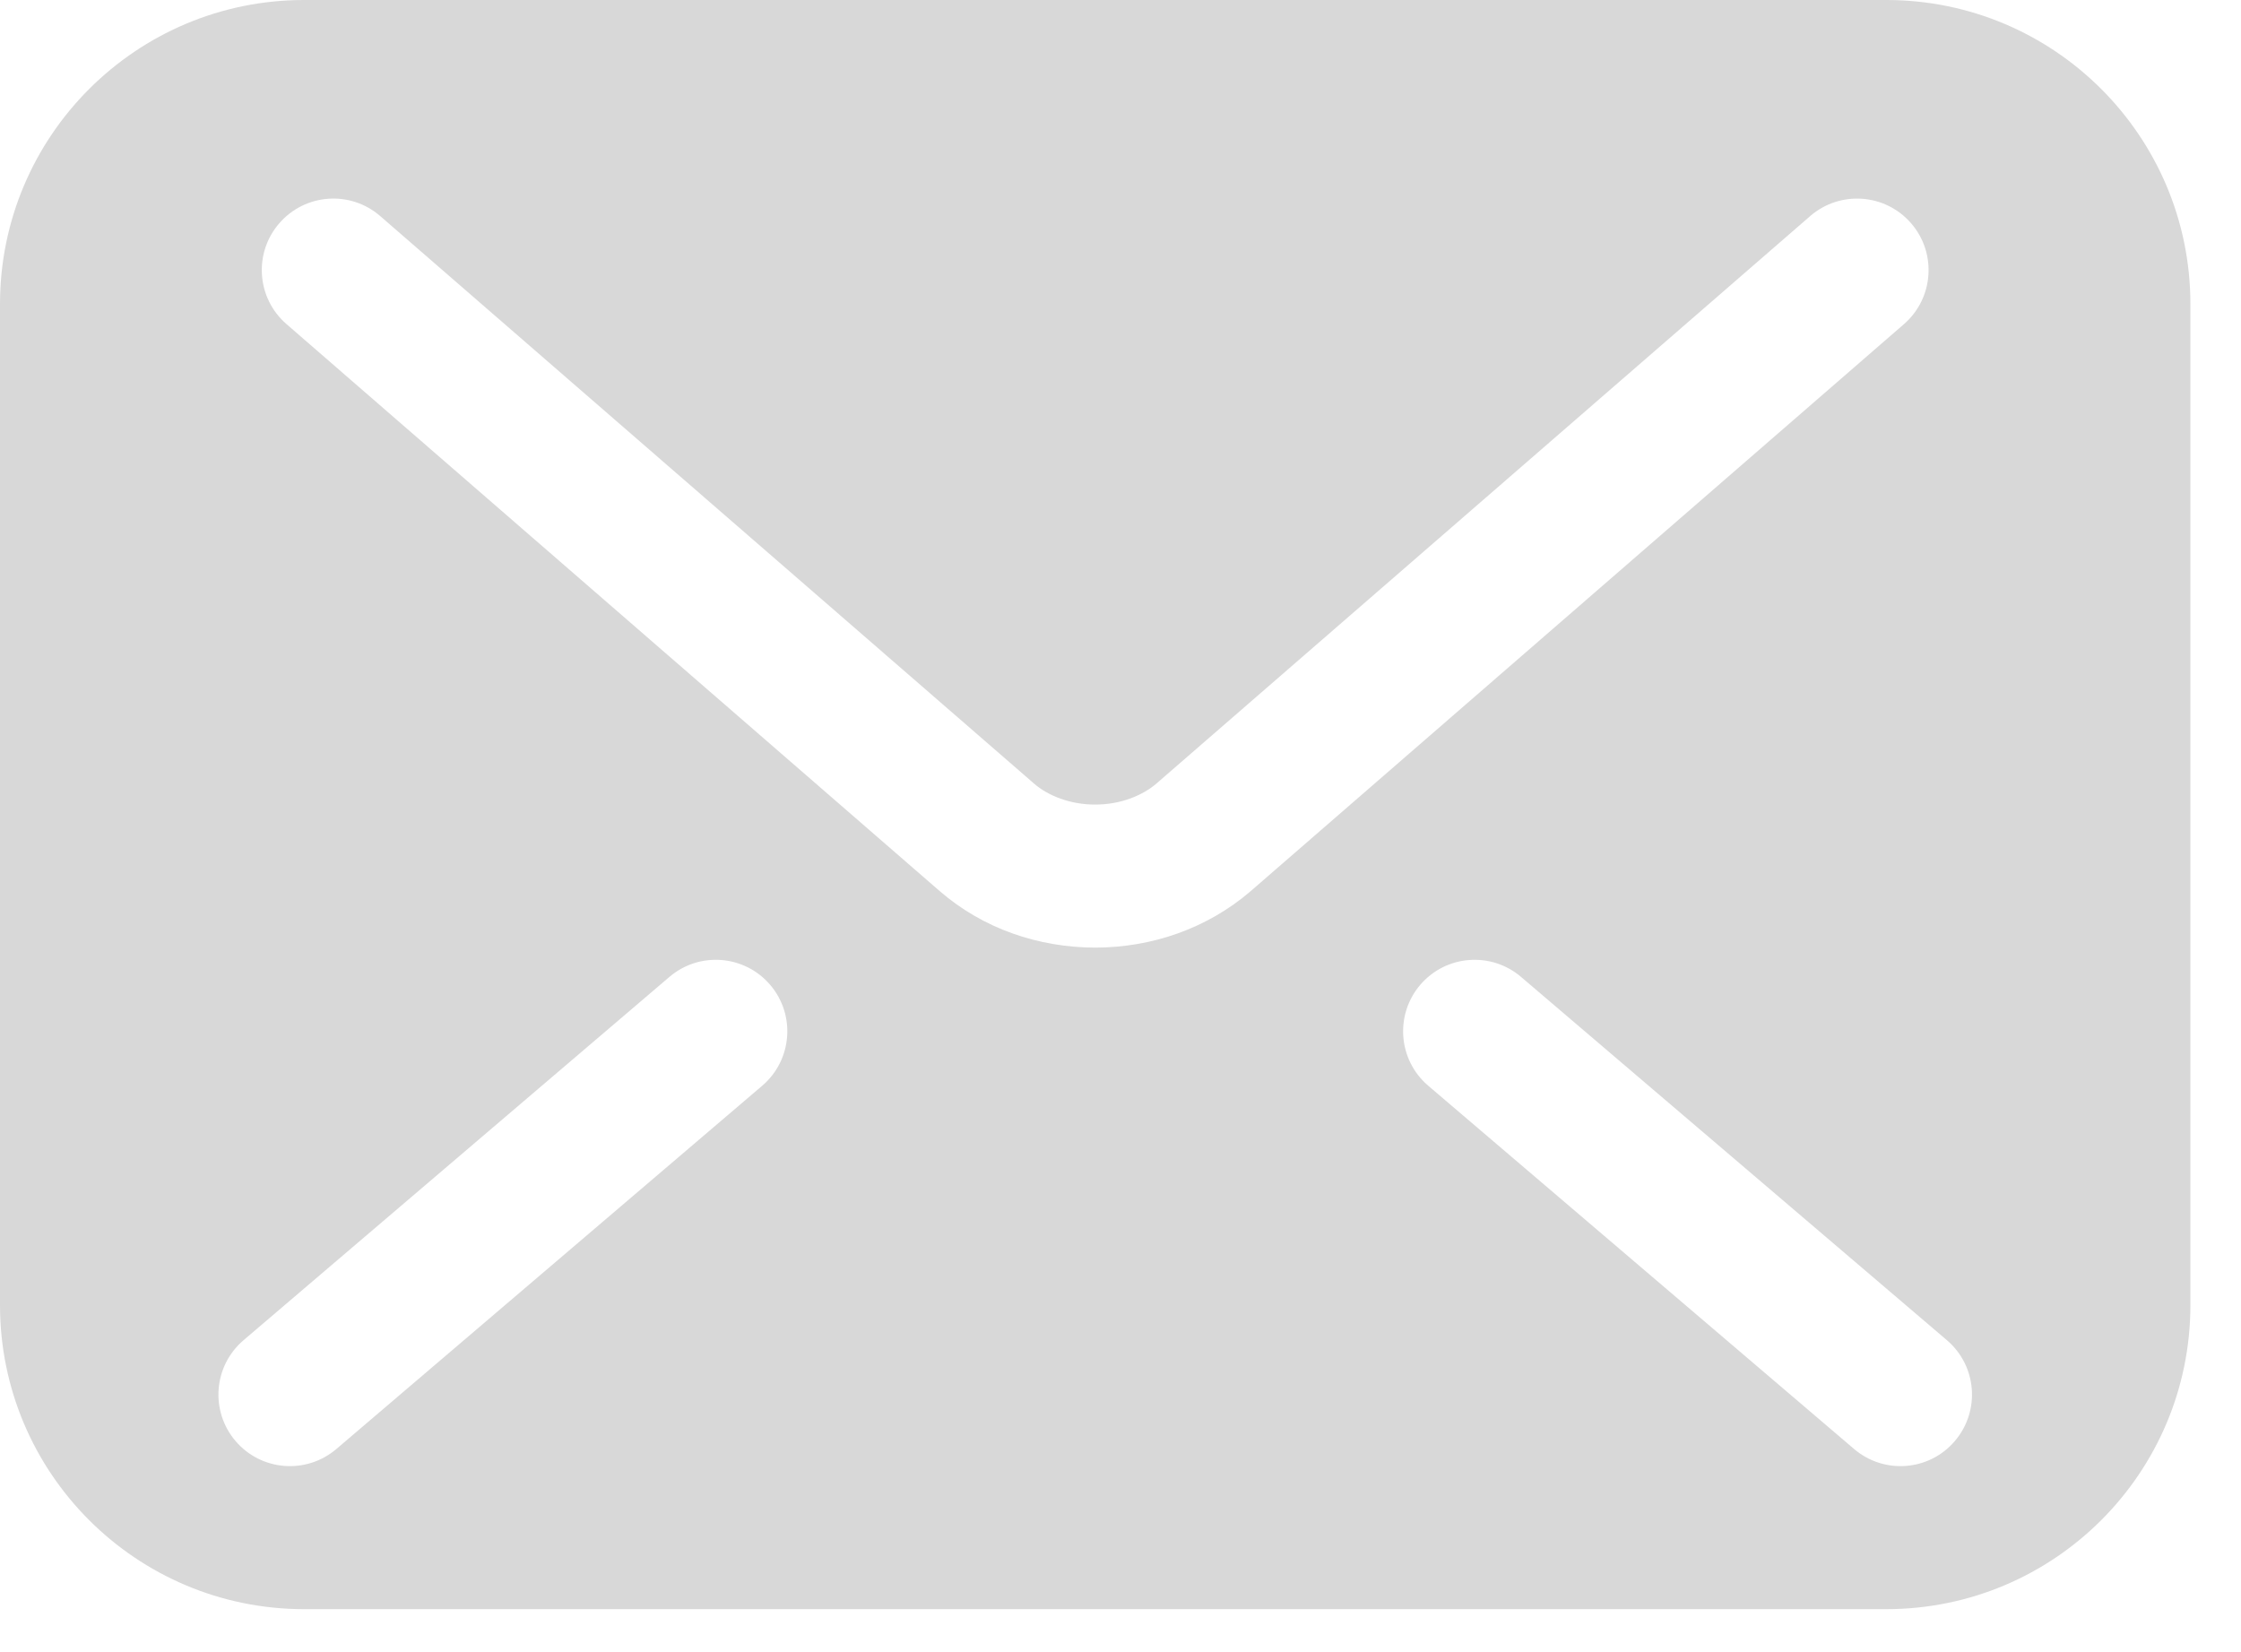
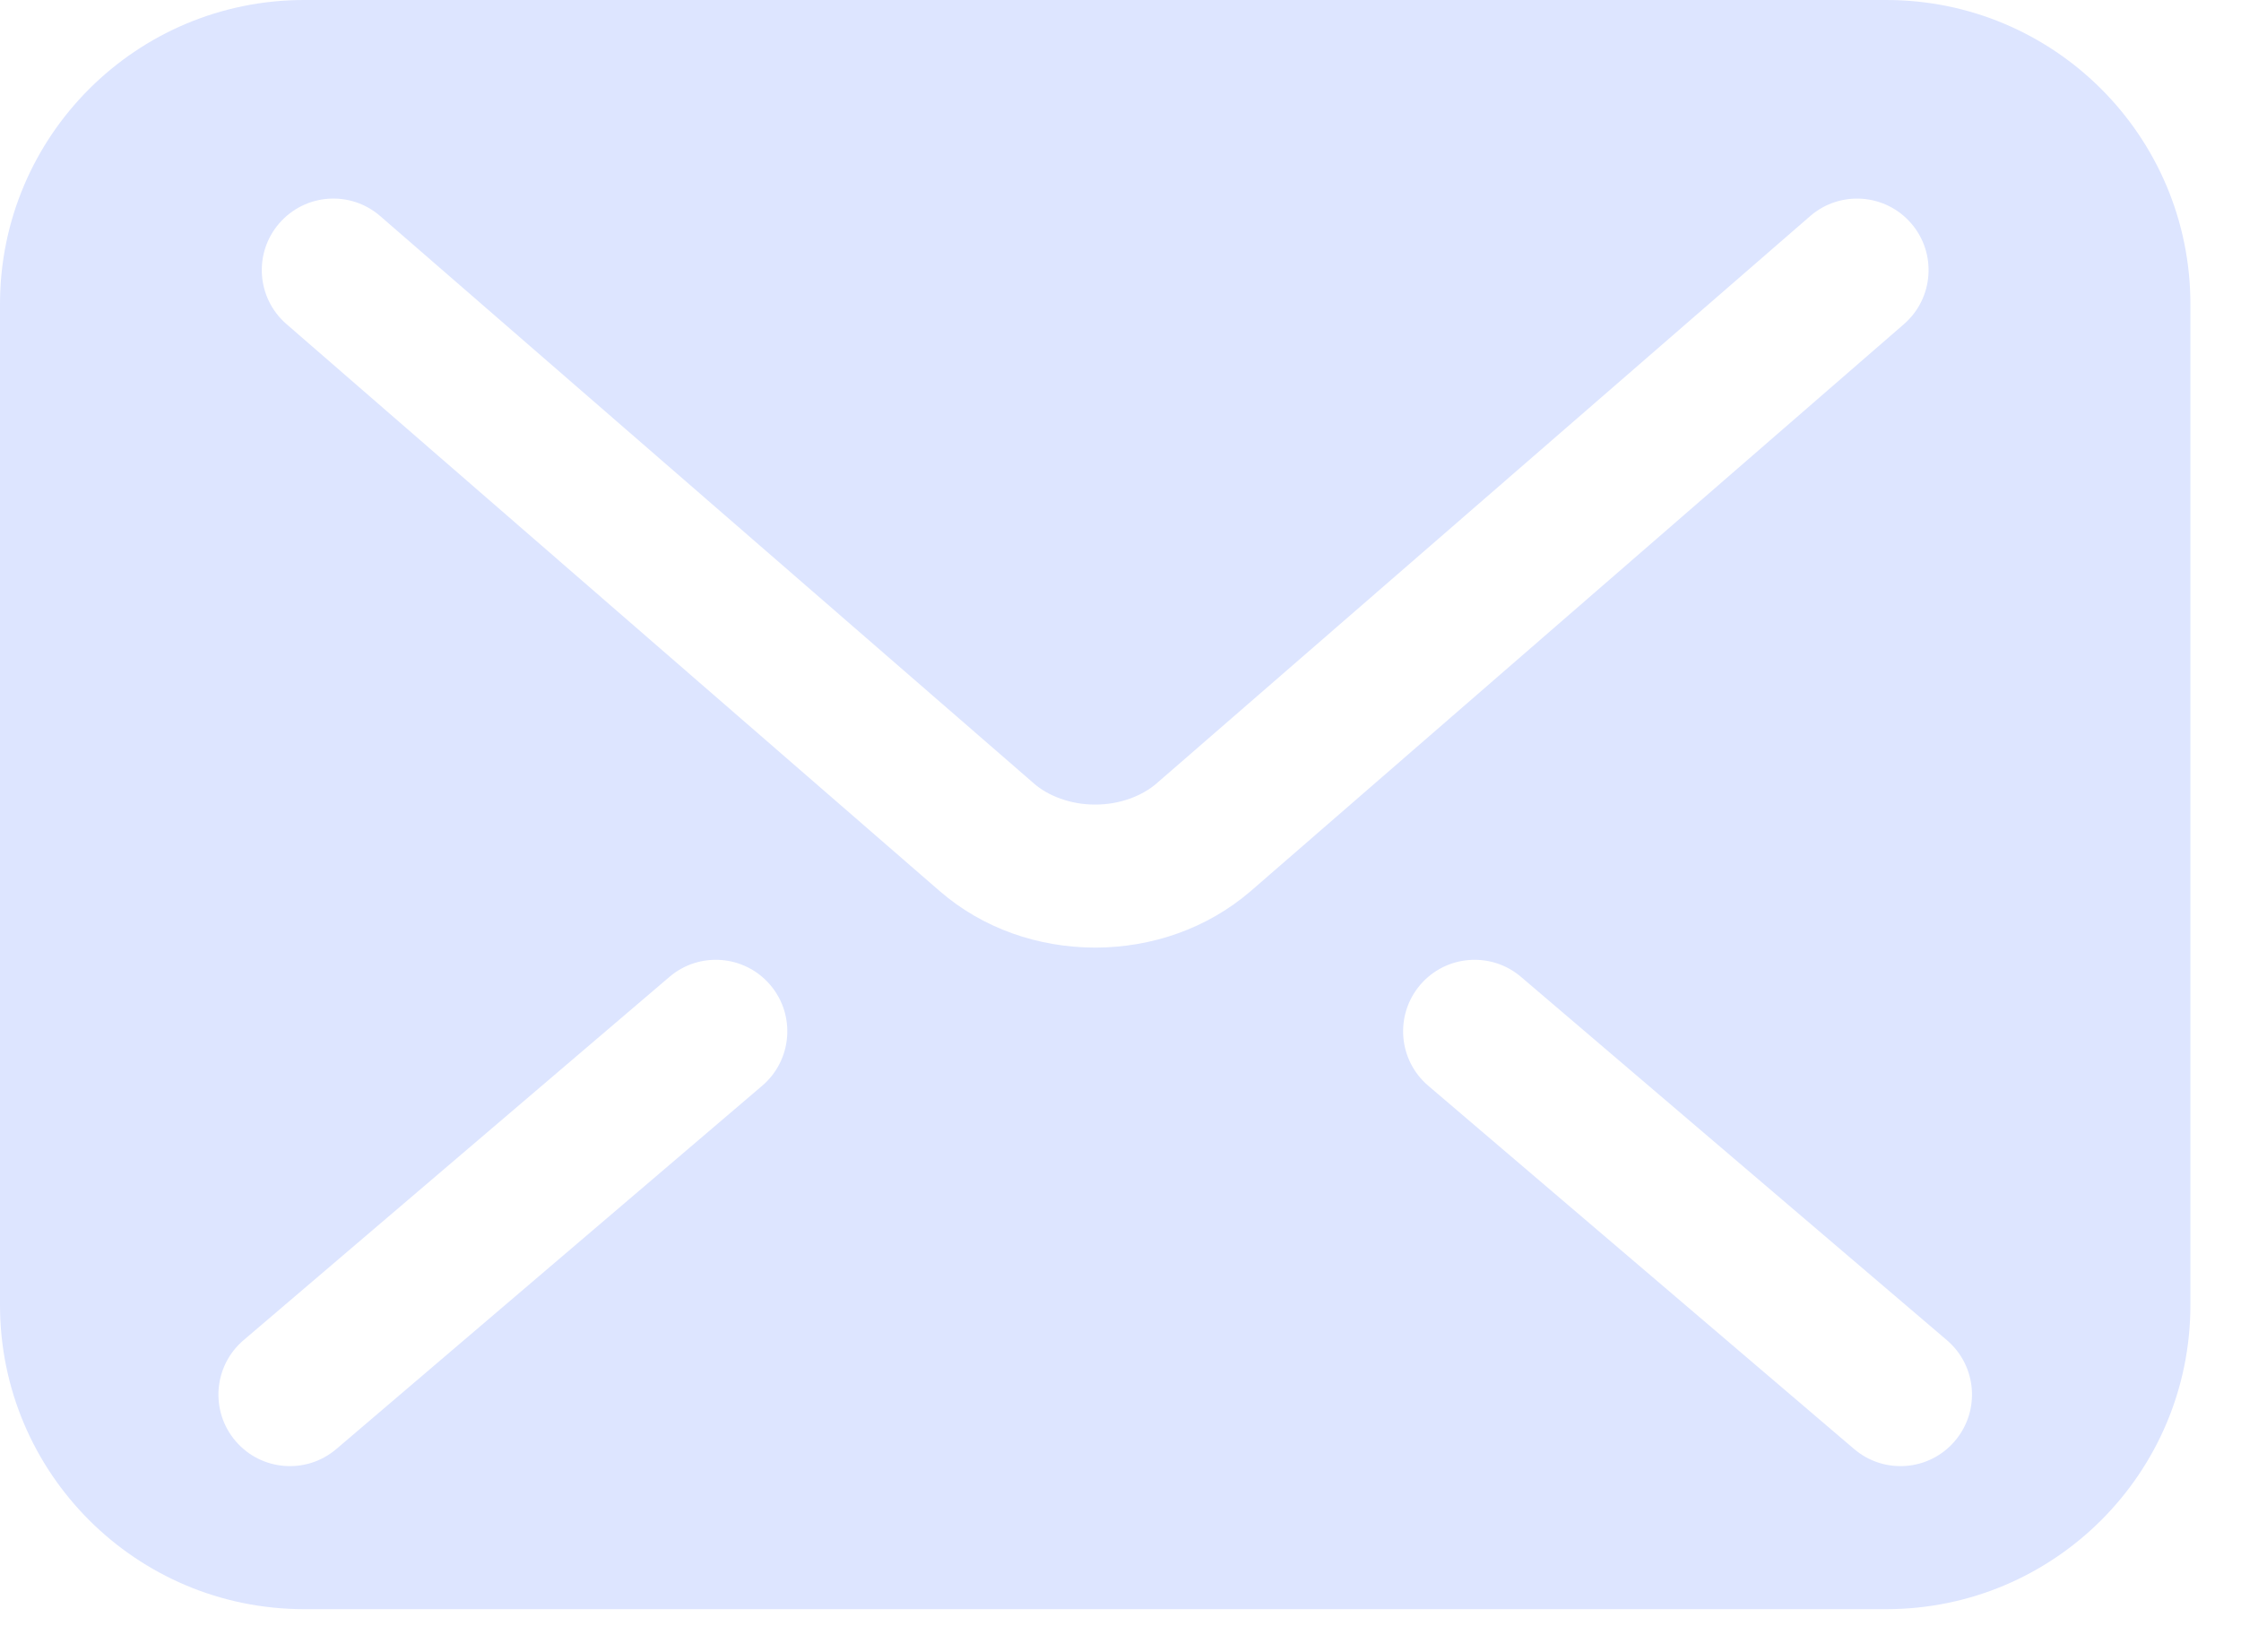
<svg xmlns="http://www.w3.org/2000/svg" width="38" height="28" viewBox="0 0 38 28" fill="none">
-   <path d="M31.985 0H5.157C2.309 0 0 2.309 0 5.157V22.13C0 24.978 2.309 27.287 5.157 27.287H31.985C34.833 27.287 37.142 24.978 37.142 22.13V5.157C37.142 2.309 34.833 0 31.985 0ZM12.925 18.411L5.704 24.571C5.194 25.006 4.429 24.946 3.994 24.436C3.559 23.926 3.62 23.161 4.13 22.726L11.351 16.566C11.86 16.131 12.626 16.192 13.06 16.701C13.495 17.211 13.434 17.976 12.925 18.411ZM18.571 16.069C17.605 16.067 16.669 15.746 15.937 15.113L15.938 15.113L15.935 15.111C15.936 15.112 15.936 15.112 15.937 15.113L4.858 5.496C4.351 5.057 4.297 4.291 4.736 3.786C5.176 3.279 5.941 3.225 6.447 3.664L17.529 13.283C17.766 13.494 18.156 13.646 18.571 13.643C18.985 13.645 19.369 13.497 19.619 13.279L19.624 13.274L30.695 3.664C31.201 3.226 31.966 3.279 32.406 3.786C32.844 4.291 32.791 5.057 32.284 5.497L21.202 15.116C20.472 15.742 19.537 16.068 18.571 16.069ZM33.148 24.436C32.714 24.946 31.948 25.006 31.439 24.571L24.218 18.411C23.708 17.976 23.648 17.211 24.082 16.701C24.517 16.192 25.282 16.131 25.792 16.566L33.013 22.726C33.523 23.161 33.583 23.926 33.148 24.436Z" fill="#D8D8D8" />
+   <path d="M31.985 0H5.157C2.309 0 0 2.309 0 5.157V22.13C0 24.978 2.309 27.287 5.157 27.287H31.985C34.833 27.287 37.142 24.978 37.142 22.13V5.157C37.142 2.309 34.833 0 31.985 0ZM12.925 18.411L5.704 24.571C5.194 25.006 4.429 24.946 3.994 24.436C3.559 23.926 3.62 23.161 4.13 22.726L11.351 16.566C11.86 16.131 12.626 16.192 13.06 16.701C13.495 17.211 13.434 17.976 12.925 18.411ZM18.571 16.069C17.605 16.067 16.669 15.746 15.937 15.113L15.938 15.113L15.935 15.111C15.936 15.112 15.936 15.112 15.937 15.113L4.858 5.496C4.351 5.057 4.297 4.291 4.736 3.786C5.176 3.279 5.941 3.225 6.447 3.664L17.529 13.283C17.766 13.494 18.156 13.646 18.571 13.643C18.985 13.645 19.369 13.497 19.619 13.279L19.624 13.274L30.695 3.664C31.201 3.226 31.966 3.279 32.406 3.786C32.844 4.291 32.791 5.057 32.284 5.497L21.202 15.116C20.472 15.742 19.537 16.068 18.571 16.069ZM33.148 24.436C32.714 24.946 31.948 25.006 31.439 24.571L24.218 18.411C23.708 17.976 23.648 17.211 24.082 16.701C24.517 16.192 25.282 16.131 25.792 16.566L33.013 22.726C33.523 23.161 33.583 23.926 33.148 24.436Z" fill="#DDE5FF" />
</svg>
